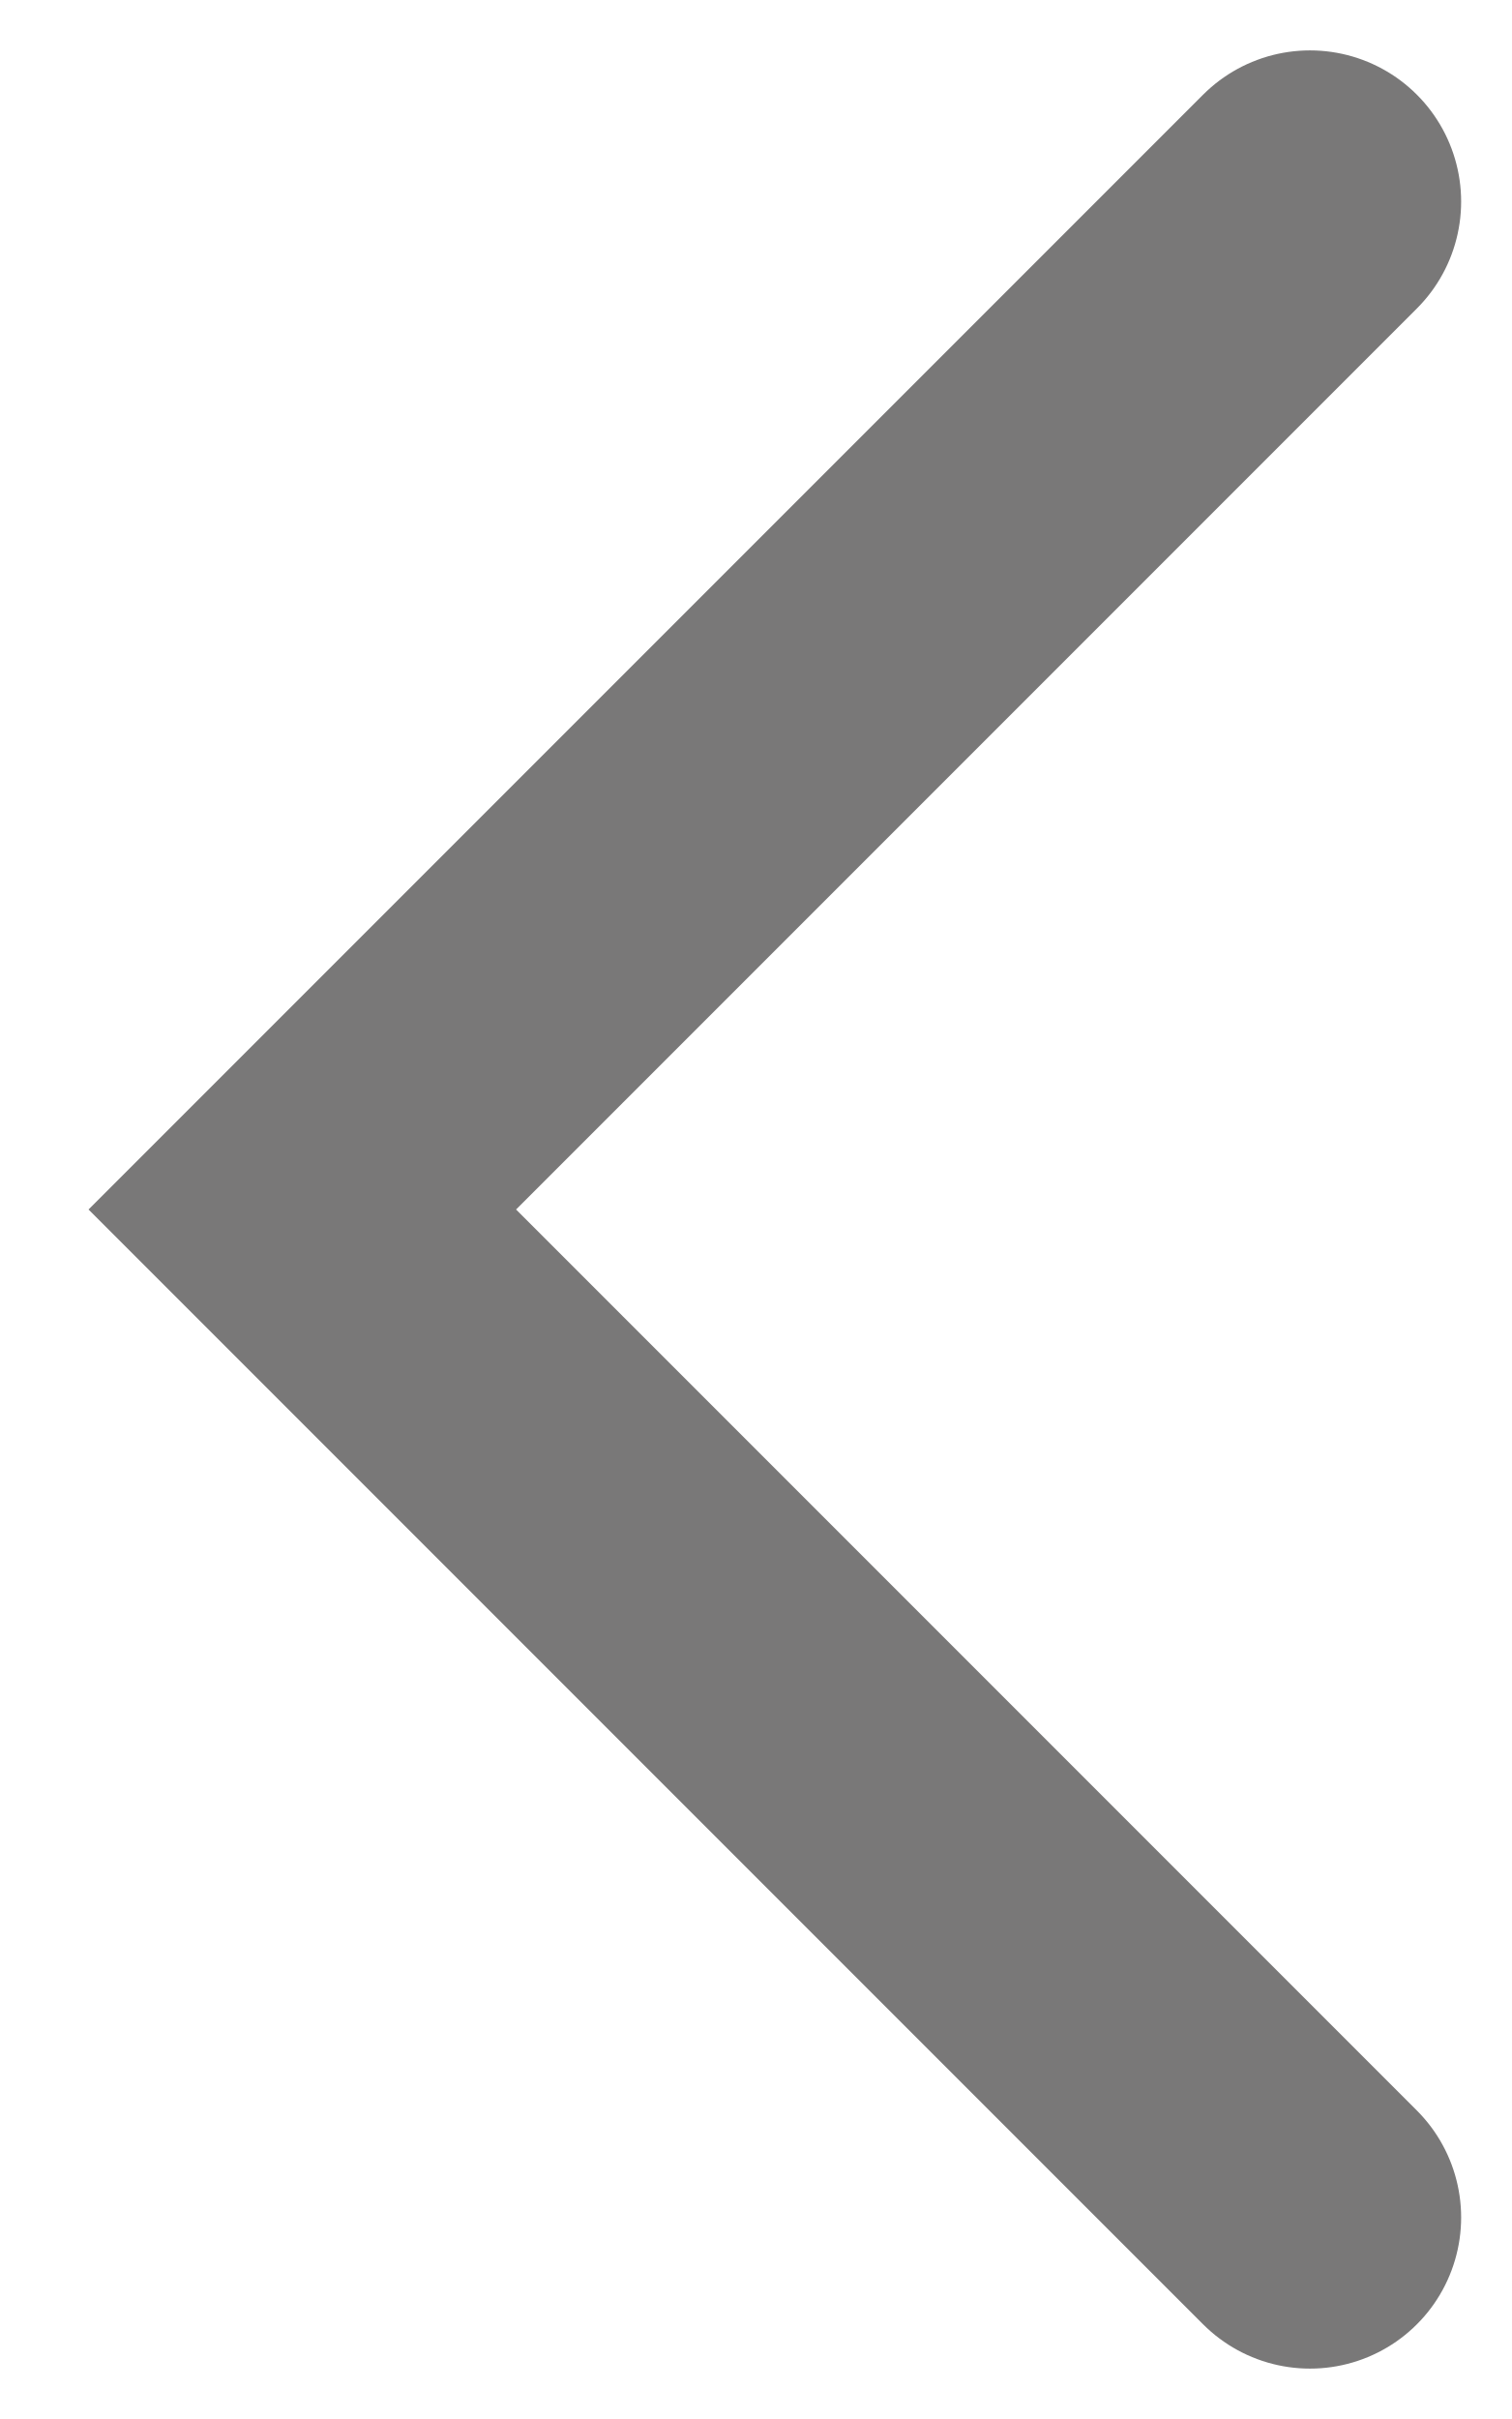
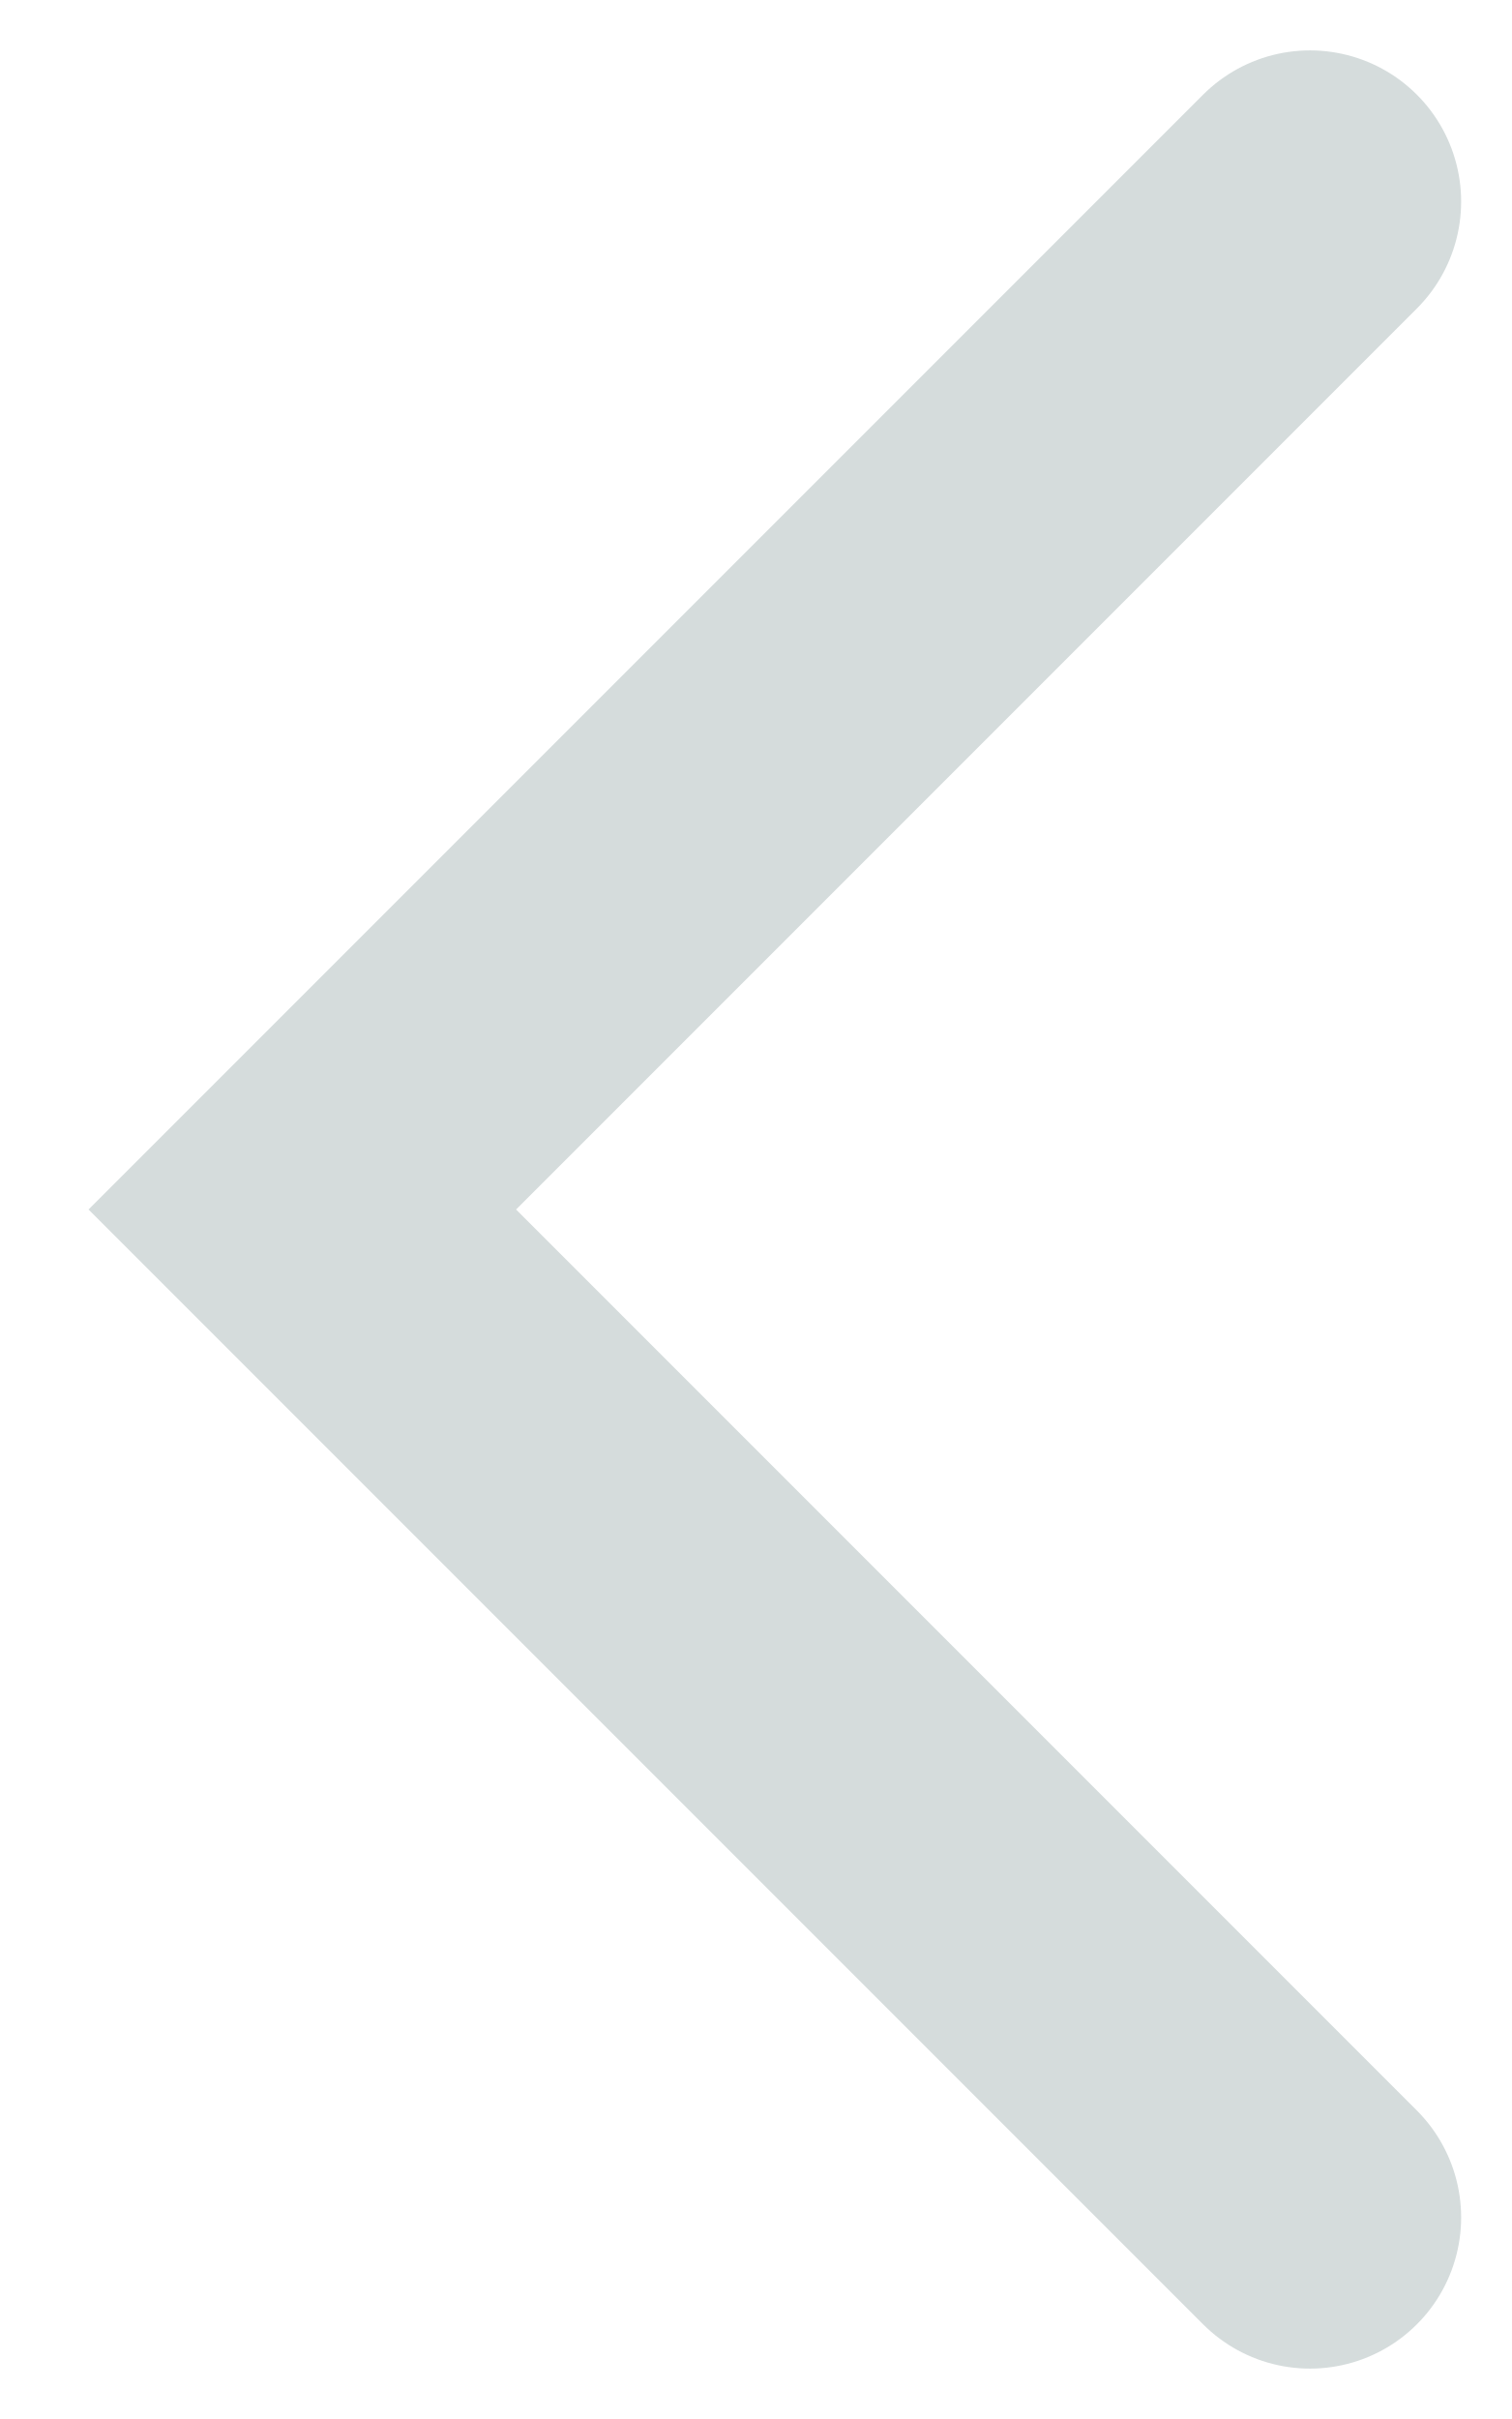
<svg xmlns="http://www.w3.org/2000/svg" width="15" height="24" viewBox="0 0 15 24" fill="none">
-   <path d="M13 2L3 12L13 22" stroke="#797878" stroke-width="3" stroke-miterlimit="10" stroke-linecap="round" />
+   <path d="M13 2L3 12L13 22" stroke="#D5DCDC" stroke-width="3" stroke-miterlimit="10" stroke-linecap="round" />
</svg>
